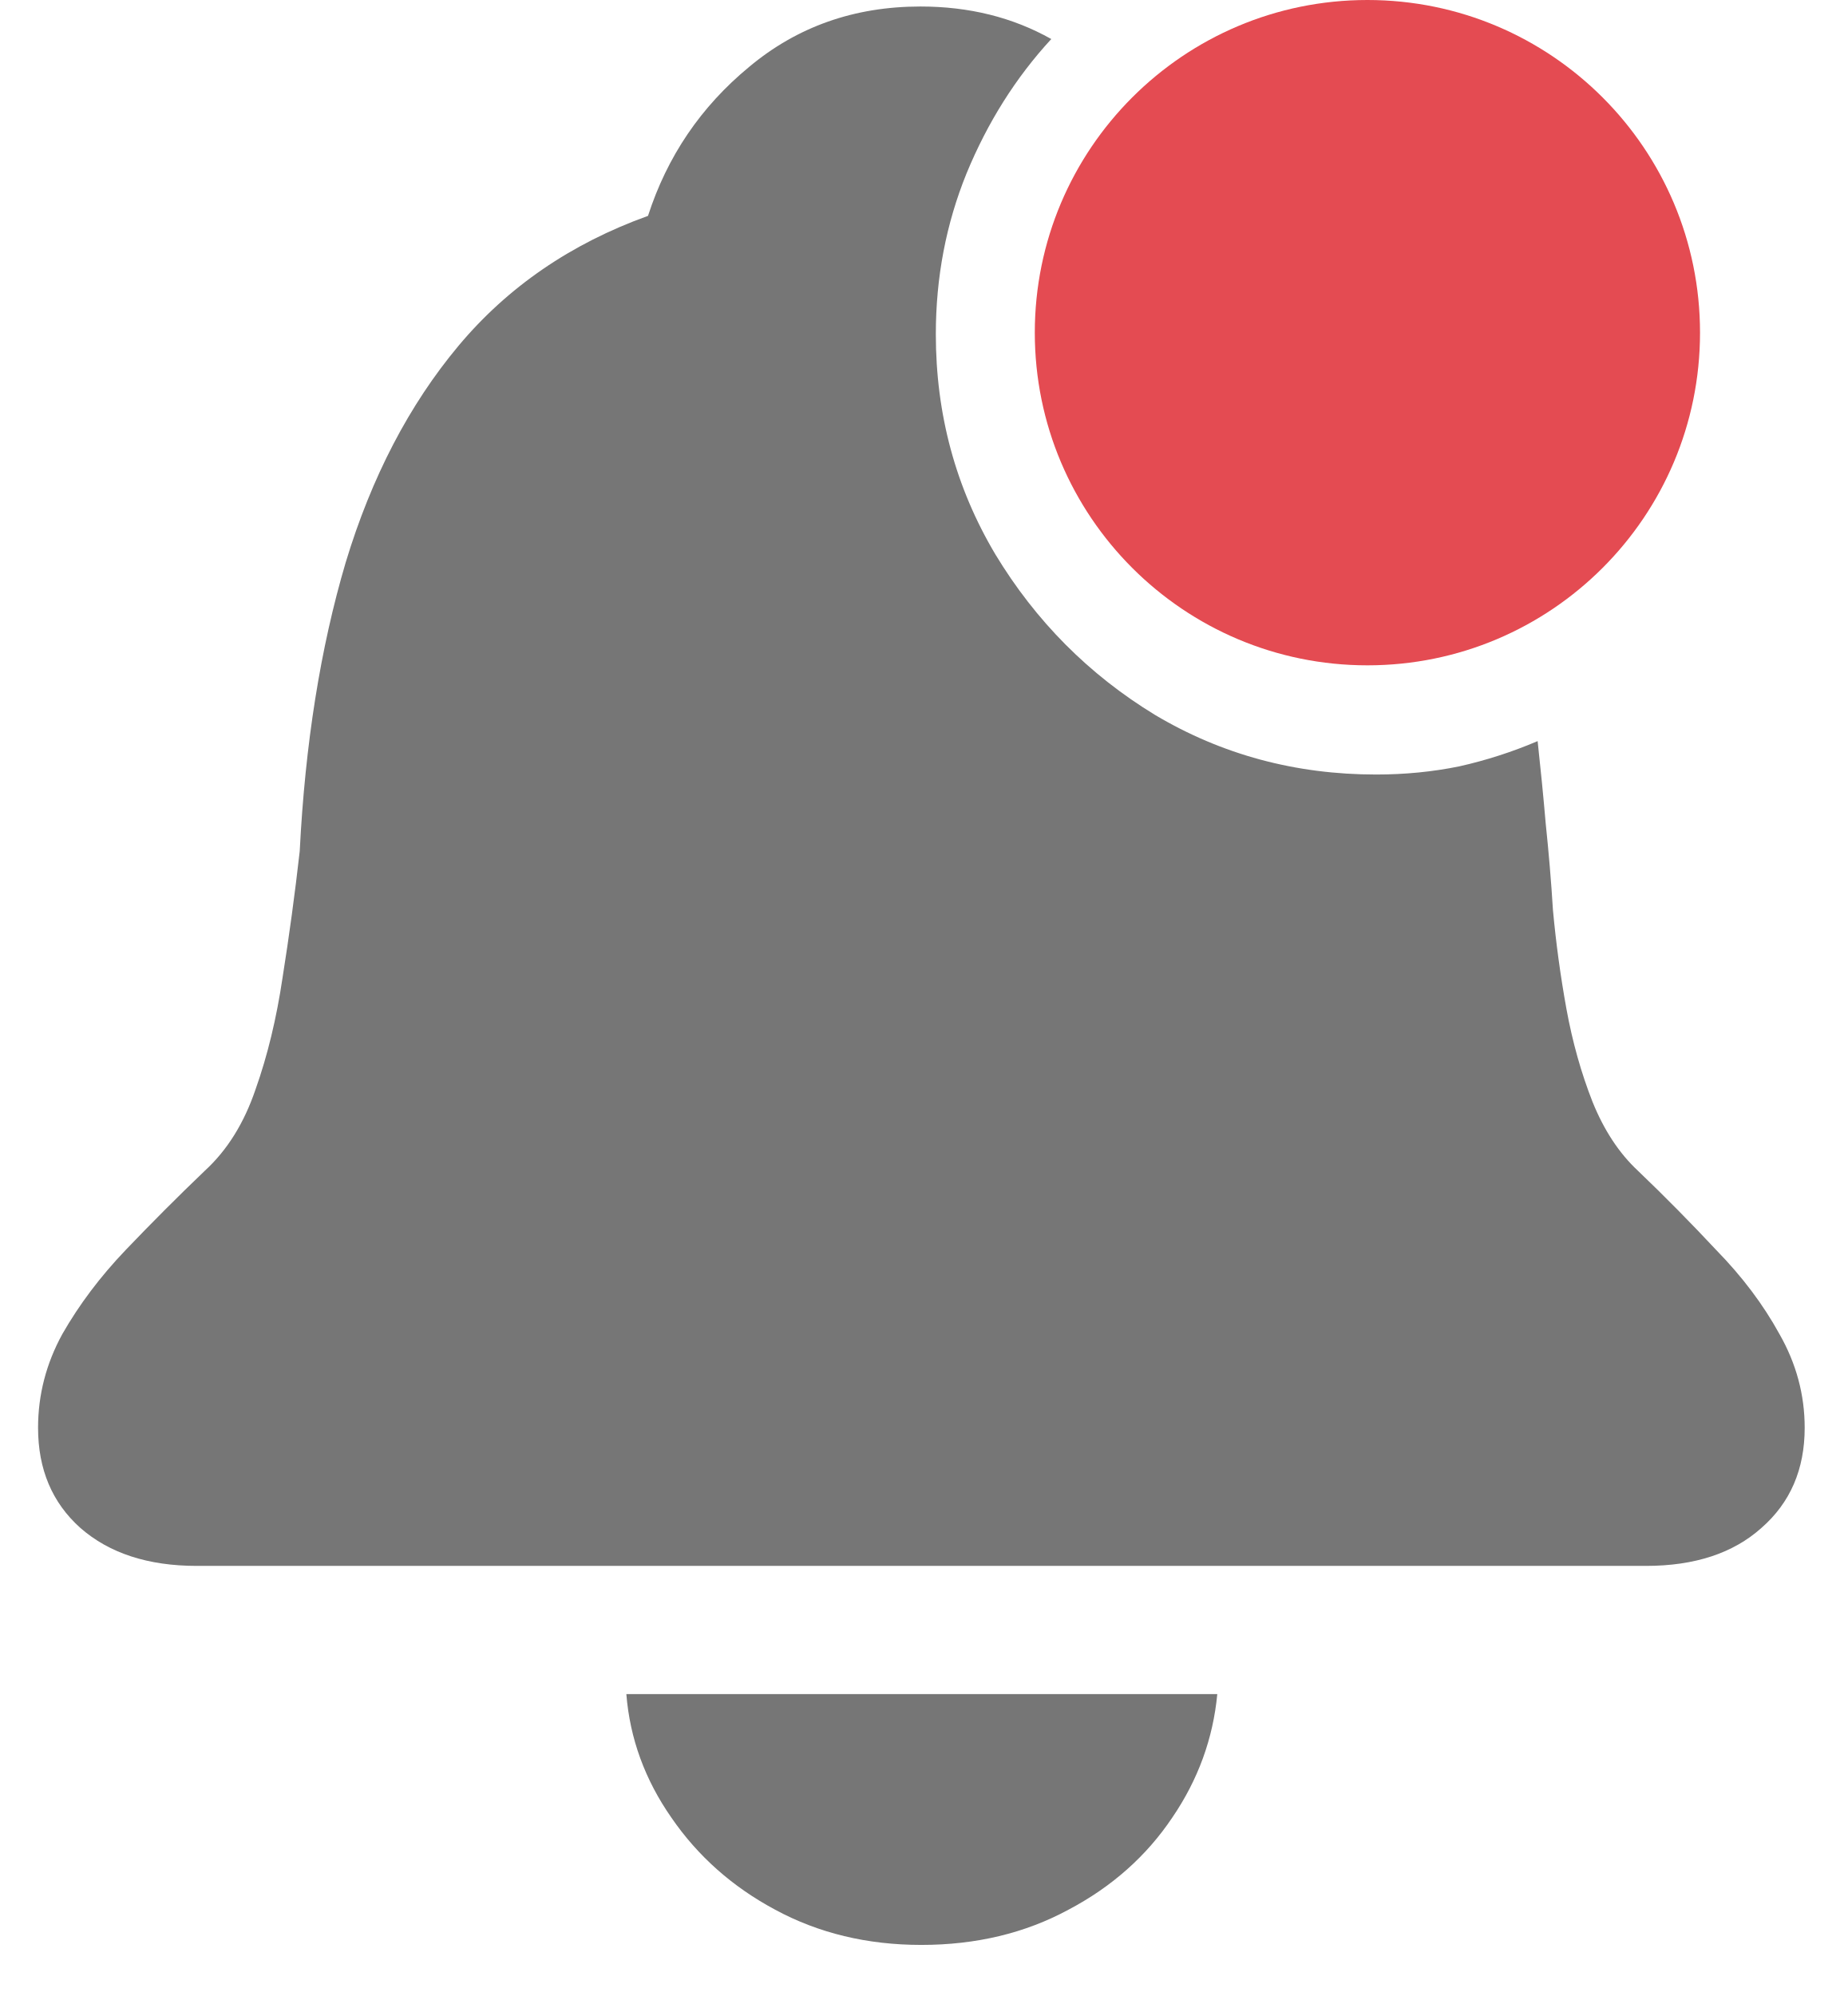
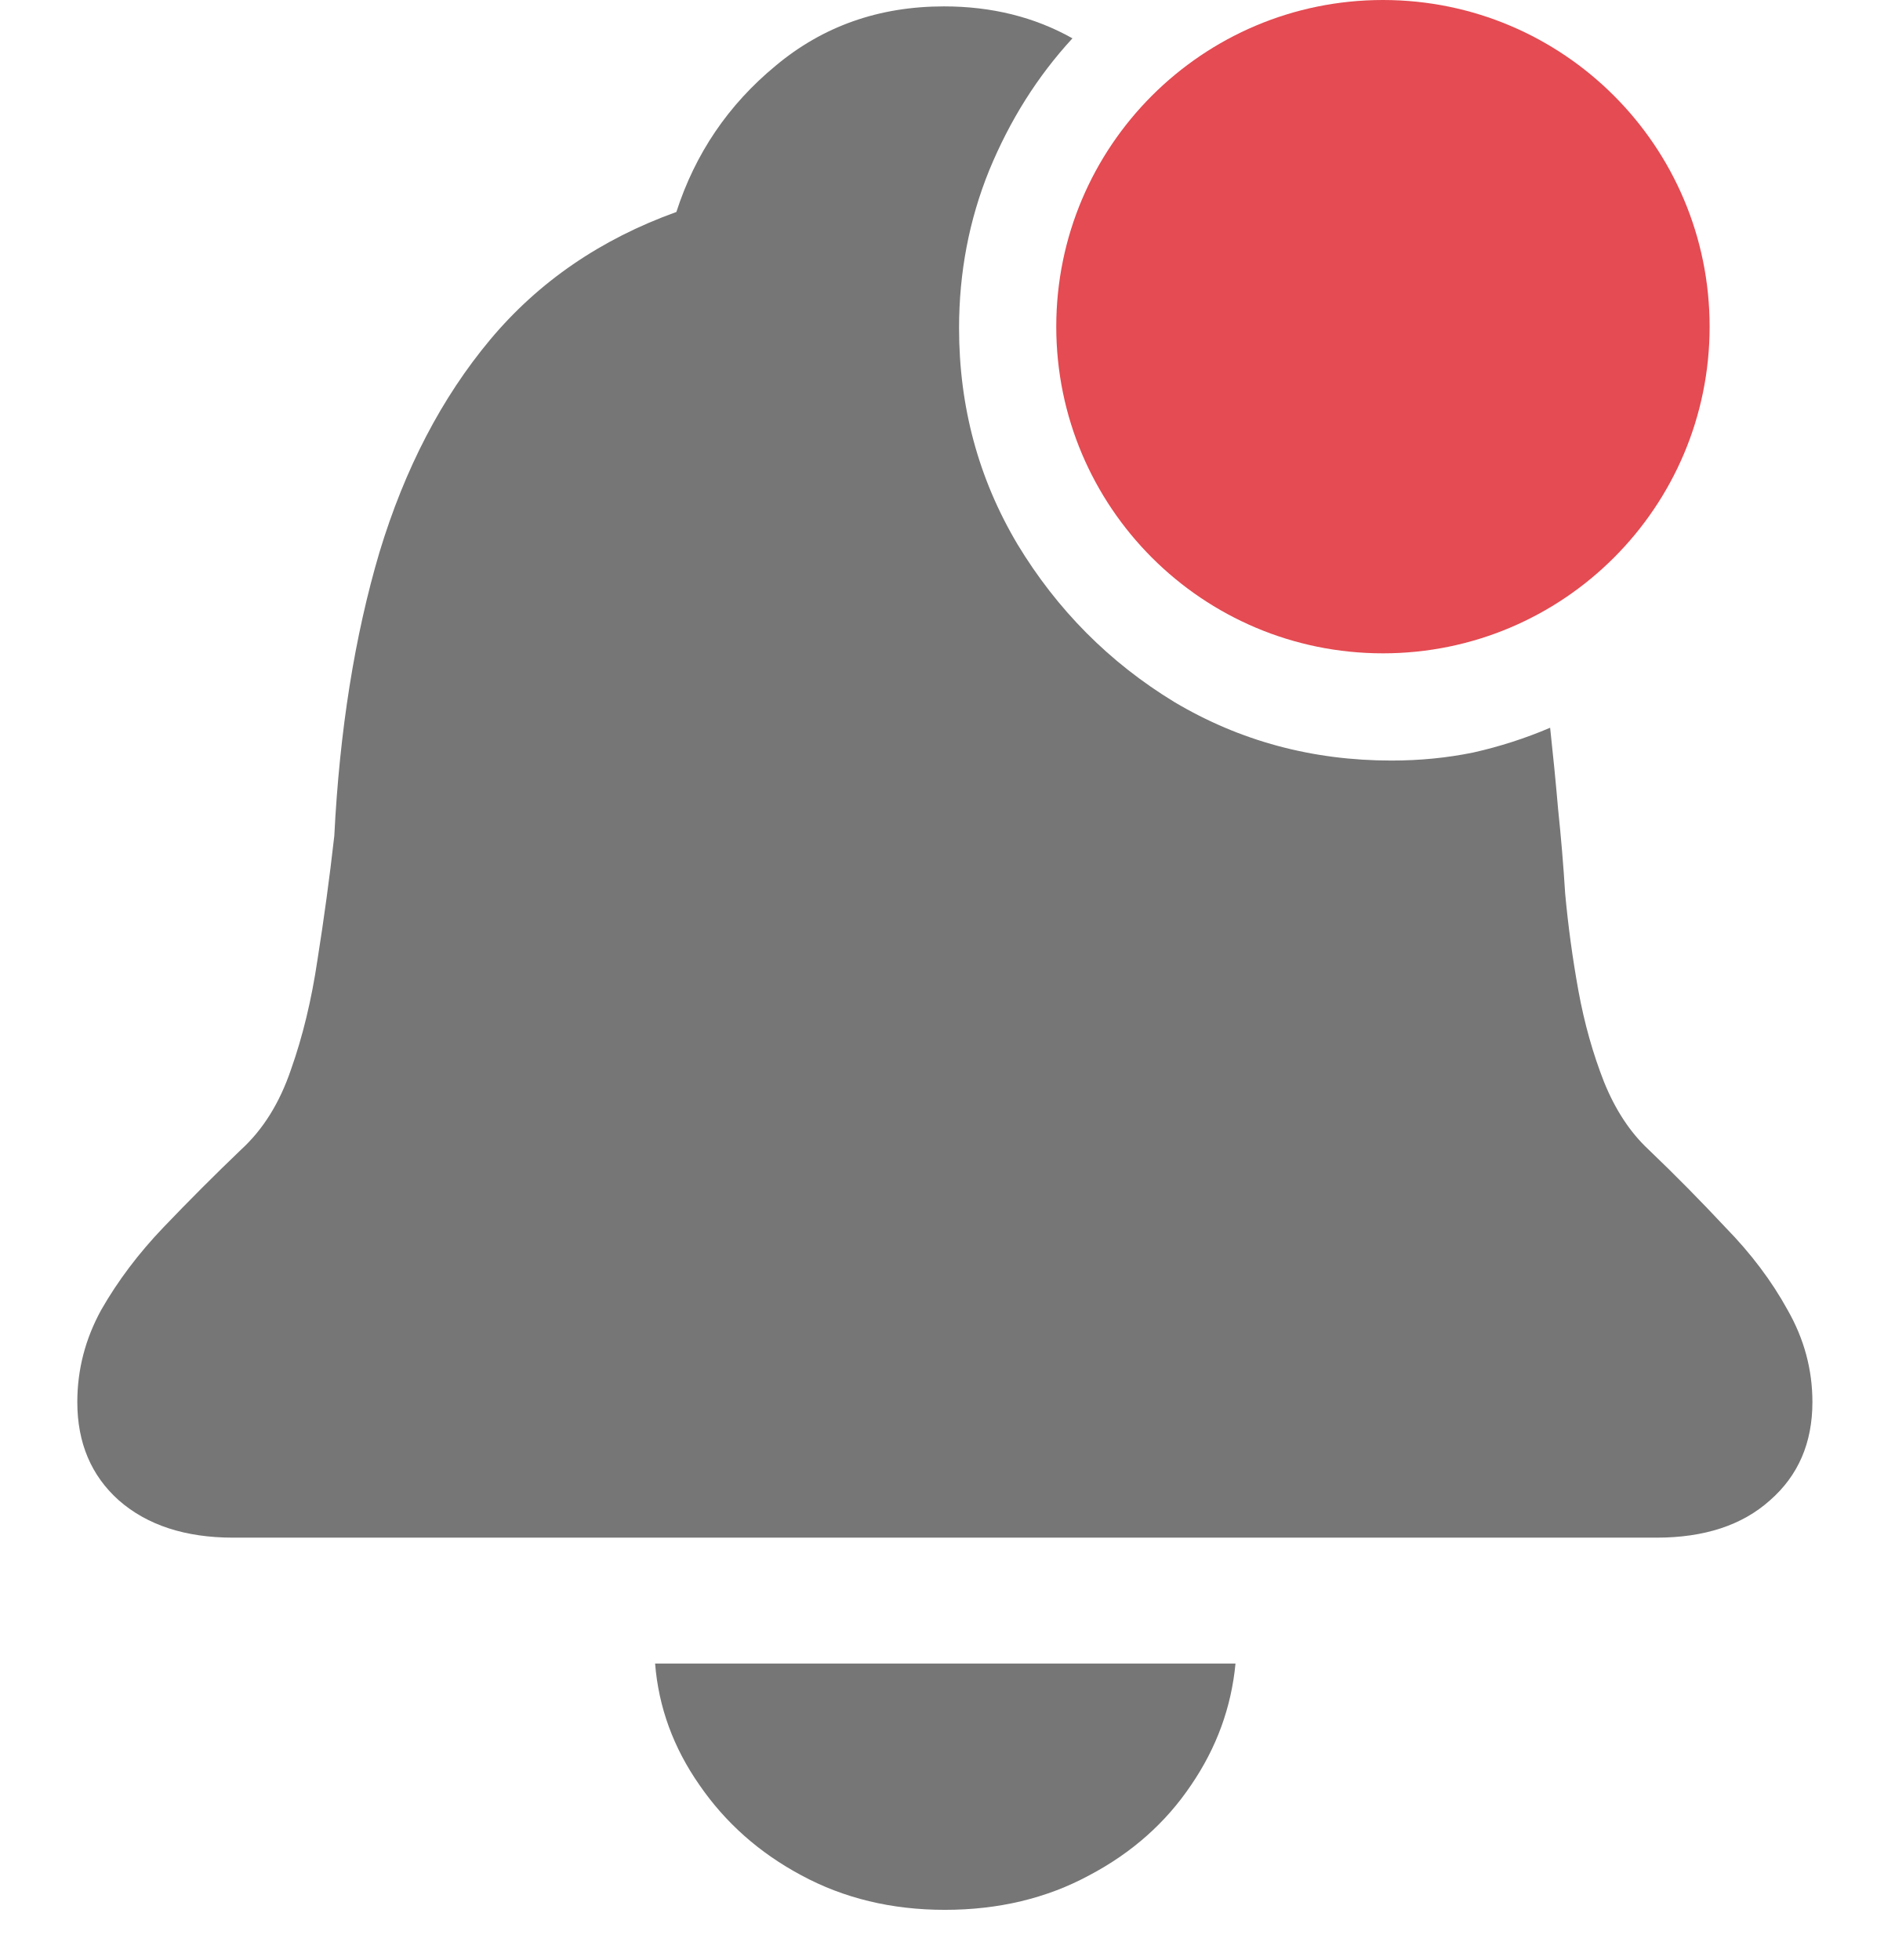
- <svg xmlns="http://www.w3.org/2000/svg" width="25" height="27" viewBox="0 0 25 27" fill="none">
+ <svg xmlns="http://www.w3.org/2000/svg" width="29" height="30" viewBox="0 0 25 27" fill="none">
  <path d="M2.663 21.182C2.004 21.182 1.479 21.011 1.088 20.669C0.706 20.328 0.515 19.876 0.515 19.314C0.515 18.867 0.625 18.444 0.844 18.045C1.072 17.646 1.357 17.268 1.699 16.91C2.049 16.544 2.407 16.185 2.773 15.835C3.074 15.559 3.302 15.193 3.457 14.737C3.619 14.281 3.741 13.777 3.823 13.223C3.912 12.662 3.99 12.092 4.055 11.514C4.128 10.066 4.335 8.764 4.677 7.608C5.027 6.452 5.536 5.476 6.203 4.678C6.87 3.881 7.725 3.295 8.767 2.92C9.027 2.115 9.483 1.443 10.134 0.906C10.785 0.361 11.558 0.088 12.453 0.088C13.112 0.088 13.702 0.235 14.223 0.528C13.743 1.049 13.361 1.655 13.076 2.347C12.799 3.03 12.661 3.755 12.661 4.52C12.661 5.602 12.929 6.595 13.466 7.498C14.012 8.401 14.732 9.126 15.627 9.671C16.53 10.208 17.527 10.477 18.618 10.477C19.008 10.477 19.383 10.44 19.741 10.367C20.107 10.285 20.461 10.171 20.803 10.025C20.843 10.391 20.88 10.765 20.913 11.148C20.953 11.53 20.986 11.917 21.01 12.308C21.051 12.755 21.112 13.203 21.193 13.65C21.275 14.098 21.393 14.517 21.547 14.908C21.702 15.29 21.905 15.599 22.158 15.835C22.524 16.185 22.878 16.544 23.22 16.91C23.57 17.268 23.855 17.646 24.074 18.045C24.302 18.444 24.416 18.867 24.416 19.314C24.416 19.876 24.221 20.328 23.83 20.669C23.448 21.011 22.927 21.182 22.268 21.182H2.663ZM12.465 26.309C11.733 26.309 11.074 26.15 10.488 25.833C9.91 25.524 9.442 25.109 9.084 24.588C8.726 24.075 8.522 23.518 8.474 22.916H16.469C16.412 23.518 16.209 24.075 15.859 24.588C15.509 25.109 15.041 25.524 14.455 25.833C13.869 26.15 13.206 26.309 12.465 26.309ZM18.63 8.719C17.857 8.719 17.153 8.532 16.518 8.157C15.883 7.775 15.375 7.266 14.992 6.631C14.618 5.988 14.431 5.285 14.431 4.52C14.431 3.755 14.618 3.055 14.992 2.42C15.375 1.777 15.883 1.268 16.518 0.894C17.153 0.512 17.857 0.32 18.63 0.32C19.395 0.32 20.095 0.512 20.73 0.894C21.372 1.268 21.881 1.777 22.255 2.42C22.638 3.055 22.829 3.755 22.829 4.52C22.829 5.285 22.638 5.988 22.255 6.631C21.881 7.266 21.372 7.775 20.73 8.157C20.095 8.532 19.395 8.719 18.63 8.719Z" fill="#767676" />
  <circle cx="18.5" cy="4.5" r="4.5" fill="#E44B52" />
</svg>
